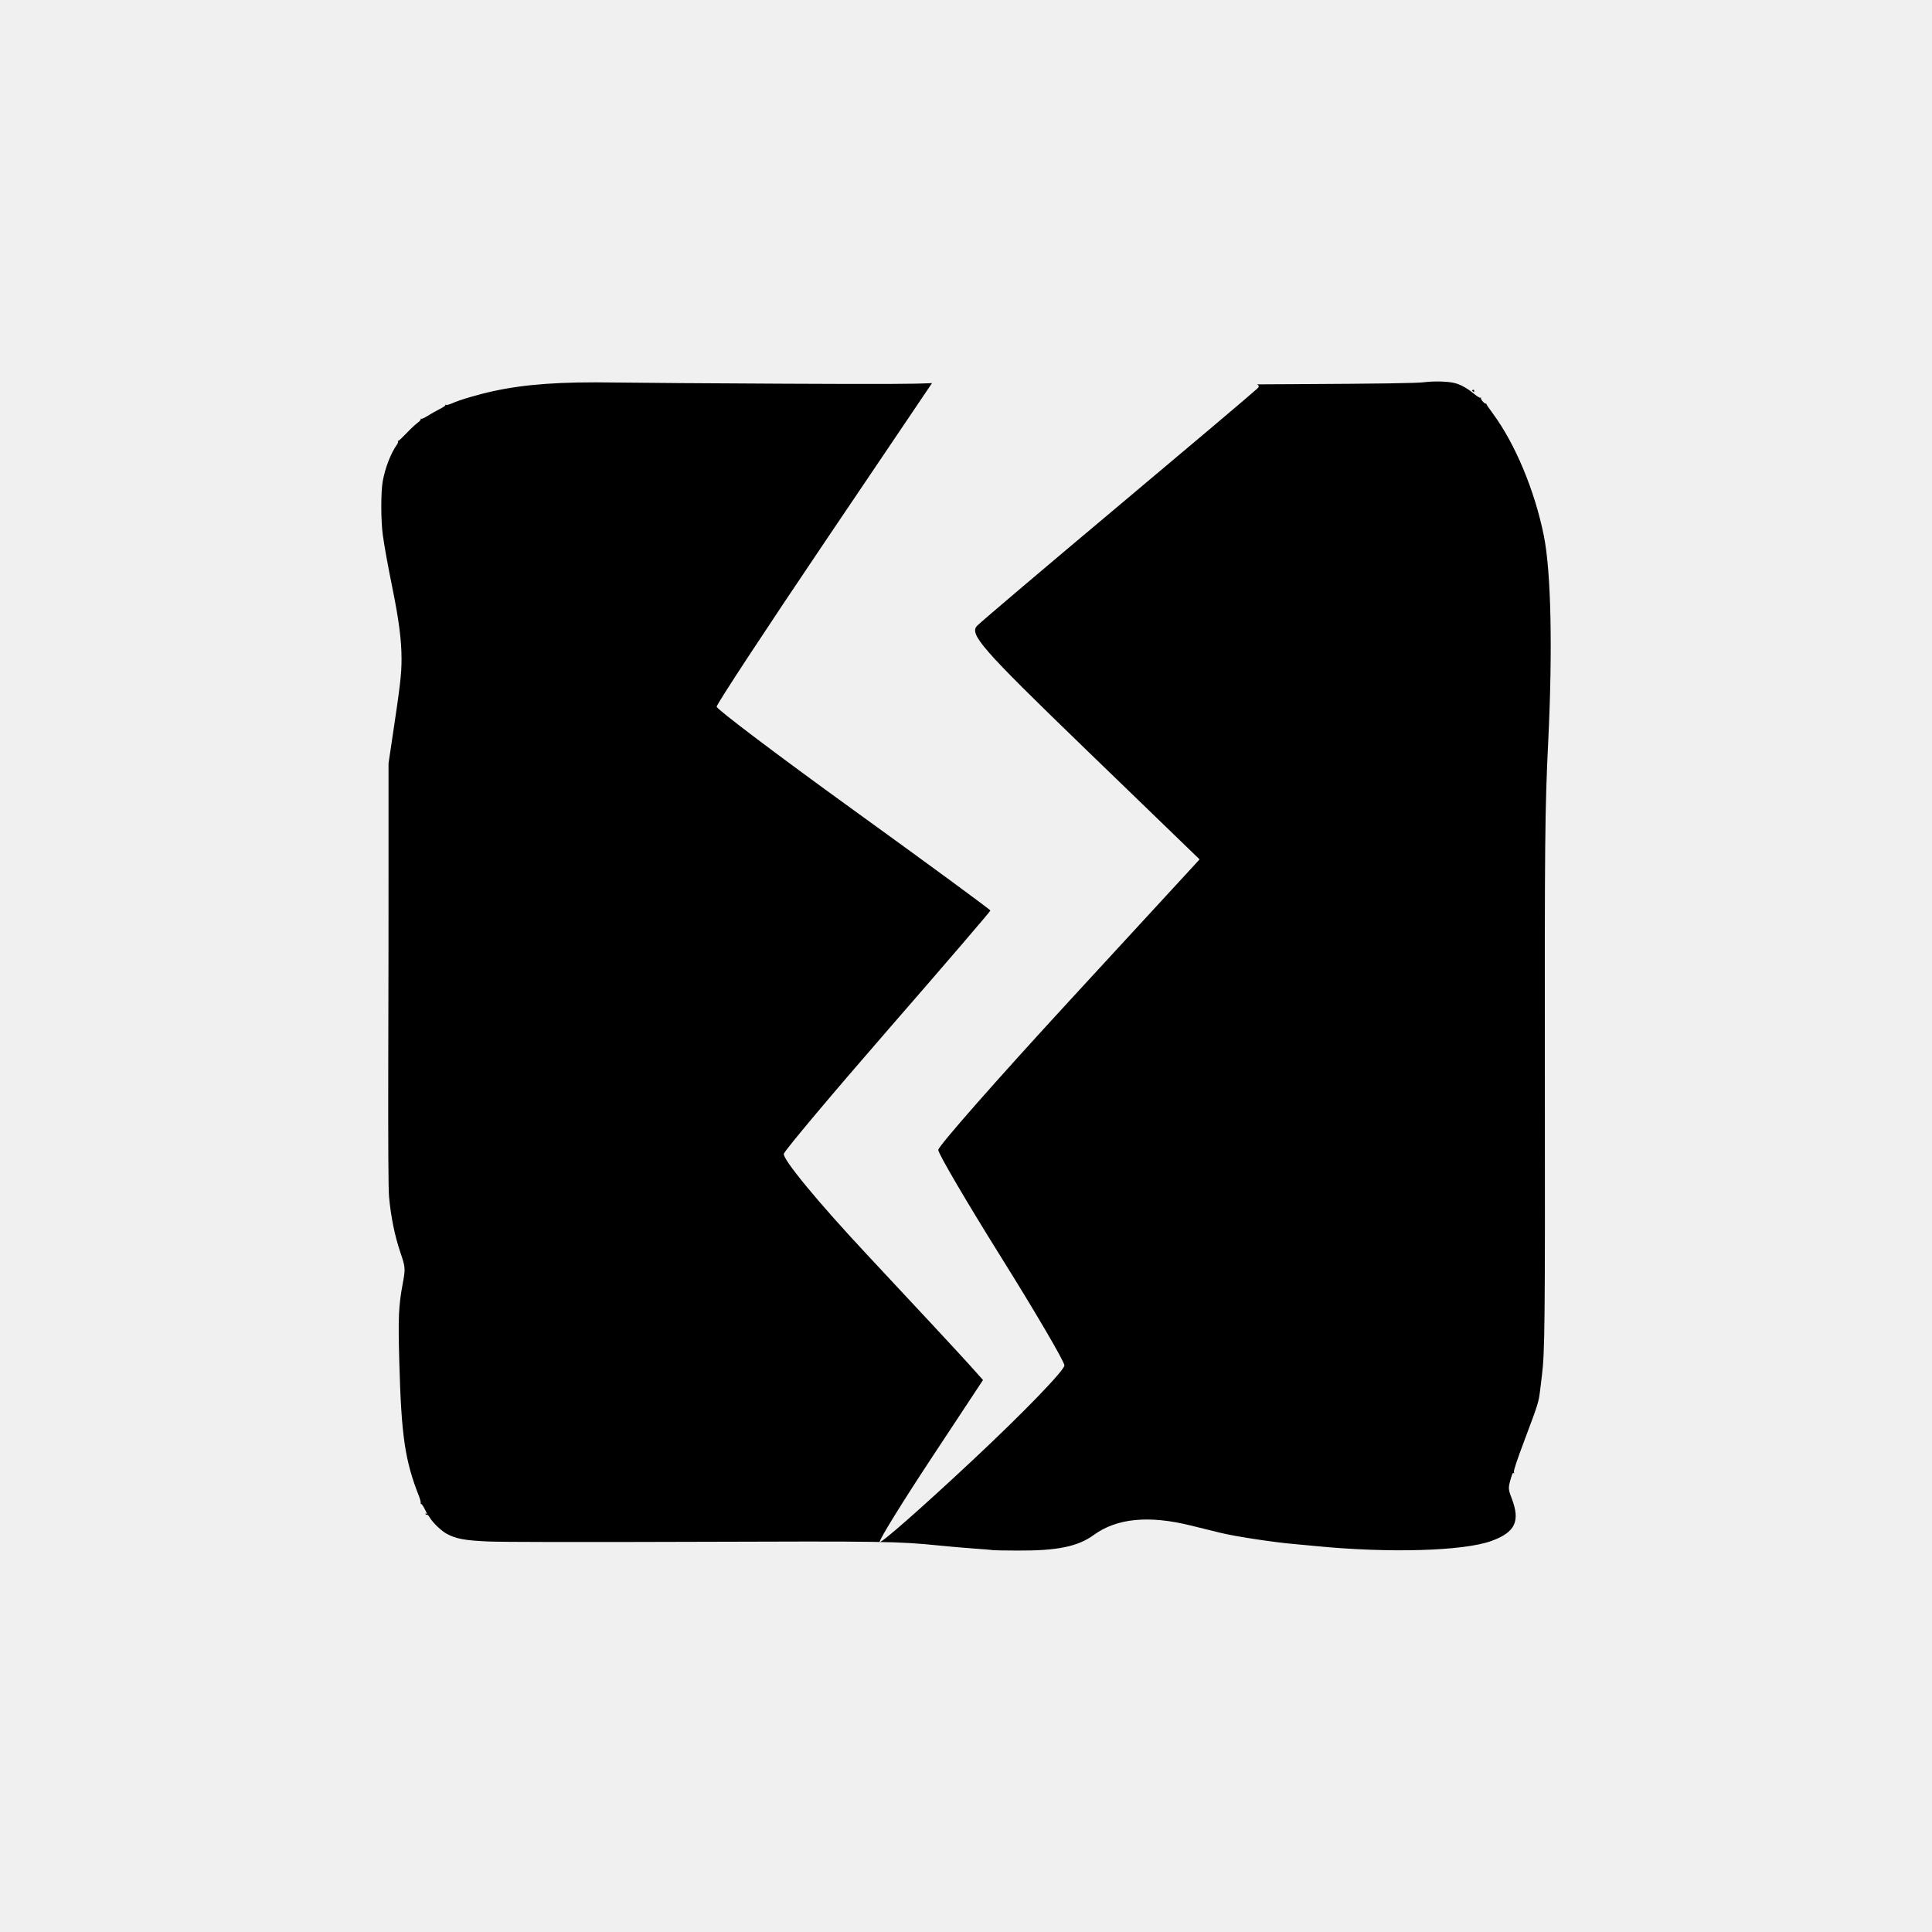
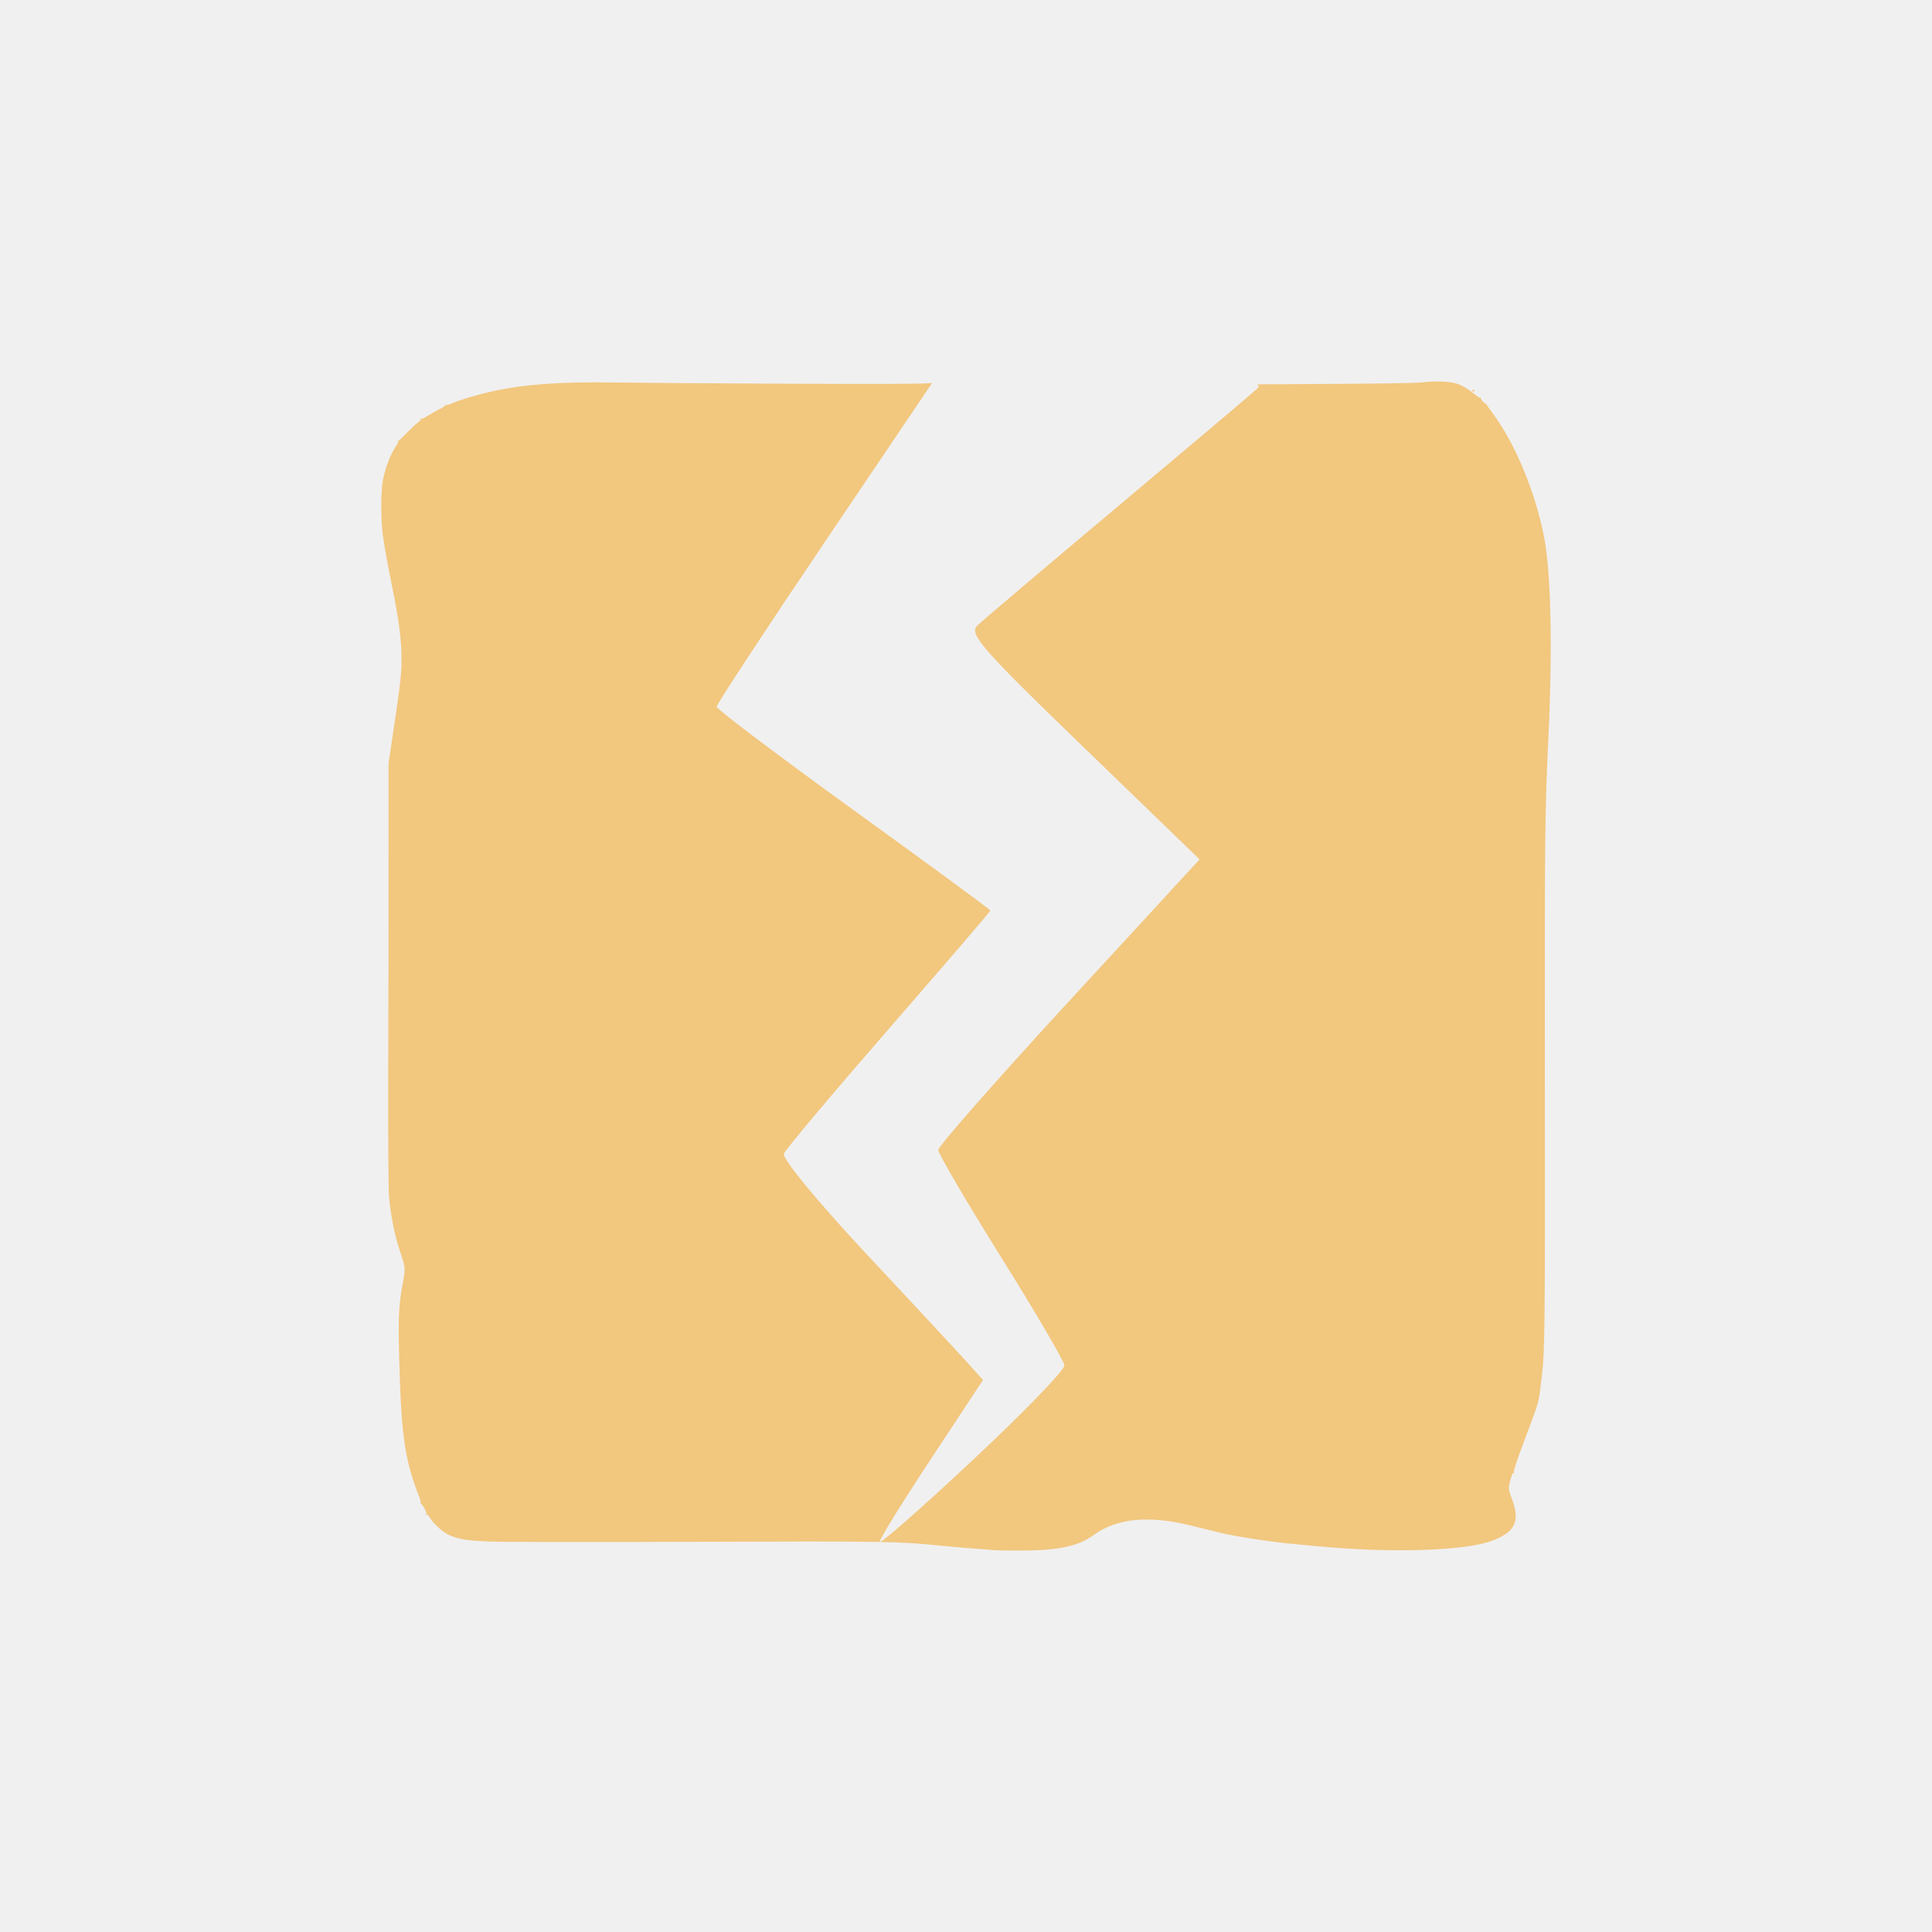
<svg xmlns="http://www.w3.org/2000/svg" width="270.934mm" height="270.933mm" viewBox="0 0 270.934 270.933" version="1.1" id="svg1" xml:space="preserve">
  <defs id="defs1" />
  <g id="layer1" transform="translate(4507.838,2753.416)">
-     <rect style="opacity:0;fill:#000000;stroke:#ffffff;stroke-width:0" id="rect1-8-0" width="270.933" height="270.933" x="-4507.838" y="-2753.416" />
-     <path id="path5-4-1-1" style="fill:#000000;stroke-width:3.243" d="m -4306.871,-2699.912 c -0.44,0.016 -0.881,0.05 -1.302,0.102 -1.071,0.131 -6.013,0.203 -18.43,0.268 -1.843,0.01 -3.487,0.018 -4.954,0.026 0.325,0.157 0.295,0.35 0.043,0.586 -0.736,0.687 -9.564,8.147 -19.617,16.579 -10.053,8.432 -18.895,15.928 -19.649,16.66 -1.21,1.174 0.538,3.176 14.898,17.061 l 16.269,15.73 -18.325,19.906 c -10.079,10.948 -18.325,20.325 -18.325,20.837 0,0.512 3.953,7.259 8.783,14.993 4.831,7.734 8.84,14.579 8.911,15.211 0.07,0.632 -5.733,6.632 -12.896,13.334 -7.163,6.702 -13.018,11.843 -13.01,11.424 0,-0.418 3.27,-5.696 7.251,-11.728 l 7.238,-10.968 -2.046,-2.285 c -1.126,-1.257 -7.52,-8.137 -14.211,-15.29 -6.904,-7.382 -11.95,-13.507 -11.669,-14.166 0.272,-0.639 6.9,-8.522 14.728,-17.518 7.828,-8.996 14.233,-16.457 14.233,-16.579 0,-0.122 -8.636,-6.462 -19.192,-14.089 -10.556,-7.627 -19.195,-14.149 -19.198,-14.494 0,-0.346 6.867,-10.807 15.265,-23.248 l 14.941,-22.132 c -2.771,0.139 -6.747,0.149 -20.746,0.085 -10.087,-0.047 -20.766,-0.122 -23.73,-0.168 -7.595,-0.12 -12.527,0.23 -17.038,1.208 -2.12,0.459 -4.756,1.238 -5.772,1.704 -0.36,0.164 -0.737,0.264 -0.838,0.224 -0.116,-0.044 -0.154,-0.024 -0.116,0.04 0.037,0.064 -0.334,0.314 -0.825,0.558 -0.491,0.243 -1.243,0.67 -1.672,0.944 -0.429,0.276 -0.844,0.459 -0.919,0.41 -0.038,-0.022 -0.062,-0.03 -0.074,-0.025 -7e-4,3e-4 0,0 0,0 -8e-4,9e-4 0,0 0,0 0,0.012 0,0.037 0.025,0.072 0.047,0.08 -0.151,0.31 -0.437,0.514 -0.288,0.203 -0.99,0.862 -1.562,1.466 -0.571,0.604 -1.089,1.096 -1.149,1.062 -0.066,-0.019 -0.074,0.023 -0.034,0.094 0.041,0.071 -0.034,0.28 -0.166,0.464 -0.827,1.15 -1.631,3.215 -1.965,5.046 -0.289,1.502 -0.28,5.574 0,7.612 0.218,1.583 0.708,4.293 1.333,7.365 0.913,4.491 1.291,7.363 1.291,9.985 0.01,2.144 -0.179,3.706 -1.387,11.755 l -0.436,2.904 v 12.535 c 0,6.894 0,20.214 -0.038,29.601 -0.023,11.188 0.014,17.603 0.109,18.625 0.257,2.837 0.802,5.515 1.599,7.861 0.697,2.051 0.712,2.245 0.325,4.32 -0.587,3.157 -0.657,4.751 -0.484,11.047 0.285,10.363 0.788,13.778 2.767,18.808 0.175,0.451 0.28,0.897 0.229,0.992 -0.019,0.05 -0.026,0.082 -0.02,0.092 l 7e-4,6e-4 6e-4,7e-4 6e-4,6e-4 6e-4,7e-4 c 3e-4,1e-4 0,4e-4 0,6e-4 0.01,9e-4 0.024,-0.01 0.048,-0.031 0.061,-0.059 0.28,0.222 0.487,0.624 0.421,0.821 0.443,0.888 0.223,0.744 -0.042,-0.028 -0.07,-0.039 -0.082,-0.033 -0.013,0.01 -0.01,0.042 0.026,0.098 0.05,0.091 0.146,0.131 0.208,0.091 0.062,-0.041 0.237,0.138 0.388,0.399 0.413,0.712 1.613,1.861 2.37,2.27 1.32,0.712 2.527,0.934 5.828,1.082 1.855,0.08 13.208,0.1 28.809,0.046 26.924,-0.091 28.59,-0.066 34.398,0.517 1.464,0.147 3.68,0.342 4.924,0.428 1.244,0.09 2.384,0.171 2.528,0.205 l -0.01,0.015 c 0.146,0.024 1.743,0.061 3.548,0.061 5.588,0.033 8.473,-0.556 10.712,-2.185 3.232,-2.352 7.715,-2.789 13.618,-1.326 0.988,0.246 2.008,0.496 2.262,0.557 0.256,0.061 1.124,0.273 1.929,0.474 2.031,0.503 7.572,1.342 10.379,1.573 0.439,0.033 1.756,0.158 2.927,0.274 10.211,1.01 20.712,0.71 24.627,-0.705 3.374,-1.22 4.111,-2.765 2.862,-6.009 -0.485,-1.263 -0.493,-1.431 -0.126,-2.718 0.204,-0.714 0.32,-0.938 0.408,-0.801 0.033,0.05 0.055,0.076 0.067,0.076 h 6e-4 6e-4 6e-4 l 6e-4,-6e-4 h 7e-4 7e-4 l 6e-4,-6e-4 6e-4,-6e-4 v -8e-4 c 0.011,-0.014 5e-4,-0.082 -0.032,-0.204 -0.061,-0.229 0.398,-1.605 1.58,-4.745 1.797,-4.774 1.885,-5.056 2.083,-6.674 0.072,-0.592 0.189,-1.543 0.258,-2.112 0.416,-3.337 0.449,-7.329 0.416,-40.958 -0.033,-34.174 0.01,-38.51 0.469,-47.943 0.634,-13.016 0.405,-23.81 -0.61,-28.872 -1.265,-6.307 -4.02,-12.913 -7.151,-17.149 -0.493,-0.667 -0.899,-1.262 -0.899,-1.319 0,-0.072 -0.045,-0.105 -0.092,-0.071 -0.159,0.063 -0.77,-0.639 -0.685,-0.786 0.021,-0.037 0.027,-0.061 0.022,-0.072 0,0 0,0 -0.01,0 -0.012,0 -0.037,0 -0.071,0.026 -0.076,0.05 -0.43,-0.154 -0.786,-0.452 -0.875,-0.734 -1.735,-1.249 -2.522,-1.513 -0.715,-0.241 -2.024,-0.349 -3.344,-0.3 z m 5.652,1.157 c -0.023,1e-4 -0.048,0.01 -0.074,0.016 -0.145,0.063 -0.145,0.1 0,0.198 0.097,0.063 0.189,0.119 0.189,0.119 v -0.197 c 0,-0.09 -0.046,-0.136 -0.115,-0.136 z" />
+     <rect style="opacity:0;fill:#f2c77e;stroke:#f7e7c8;stroke-width:0" id="rect1-8-0" width="270.933" height="270.933" x="-4507.838" y="-2753.416" />
+     <path id="path5-4-1-1" style="fill:#f2c77e;stroke-width:3.243" d="m -4306.871,-2699.912 c -0.44,0.016 -0.881,0.05 -1.302,0.102 -1.071,0.131 -6.013,0.203 -18.43,0.268 -1.843,0.01 -3.487,0.018 -4.954,0.026 0.325,0.157 0.295,0.35 0.043,0.586 -0.736,0.687 -9.564,8.147 -19.617,16.579 -10.053,8.432 -18.895,15.928 -19.649,16.66 -1.21,1.174 0.538,3.176 14.898,17.061 l 16.269,15.73 -18.325,19.906 c -10.079,10.948 -18.325,20.325 -18.325,20.837 0,0.512 3.953,7.259 8.783,14.993 4.831,7.734 8.84,14.579 8.911,15.211 0.07,0.632 -5.733,6.632 -12.896,13.334 -7.163,6.702 -13.018,11.843 -13.01,11.424 0,-0.418 3.27,-5.696 7.251,-11.728 l 7.238,-10.968 -2.046,-2.285 c -1.126,-1.257 -7.52,-8.137 -14.211,-15.29 -6.904,-7.382 -11.95,-13.507 -11.669,-14.166 0.272,-0.639 6.9,-8.522 14.728,-17.518 7.828,-8.996 14.233,-16.457 14.233,-16.579 0,-0.122 -8.636,-6.462 -19.192,-14.089 -10.556,-7.627 -19.195,-14.149 -19.198,-14.494 0,-0.346 6.867,-10.807 15.265,-23.248 l 14.941,-22.132 c -2.771,0.139 -6.747,0.149 -20.746,0.085 -10.087,-0.047 -20.766,-0.122 -23.73,-0.168 -7.595,-0.12 -12.527,0.23 -17.038,1.208 -2.12,0.459 -4.756,1.238 -5.772,1.704 -0.36,0.164 -0.737,0.264 -0.838,0.224 -0.116,-0.044 -0.154,-0.024 -0.116,0.04 0.037,0.064 -0.334,0.314 -0.825,0.558 -0.491,0.243 -1.243,0.67 -1.672,0.944 -0.429,0.276 -0.844,0.459 -0.919,0.41 -0.038,-0.022 -0.062,-0.03 -0.074,-0.025 -7e-4,3e-4 0,0 0,0 -8e-4,9e-4 0,0 0,0 0,0.012 0,0.037 0.025,0.072 0.047,0.08 -0.151,0.31 -0.437,0.514 -0.288,0.203 -0.99,0.862 -1.562,1.466 -0.571,0.604 -1.089,1.096 -1.149,1.062 -0.066,-0.019 -0.074,0.023 -0.034,0.094 0.041,0.071 -0.034,0.28 -0.166,0.464 -0.827,1.15 -1.631,3.215 -1.965,5.046 -0.289,1.502 -0.28,5.574 0,7.612 0.218,1.583 0.708,4.293 1.333,7.365 0.913,4.491 1.291,7.363 1.291,9.985 0.01,2.144 -0.179,3.706 -1.387,11.755 l -0.436,2.904 v 12.535 c 0,6.894 0,20.214 -0.038,29.601 -0.023,11.188 0.014,17.603 0.109,18.625 0.257,2.837 0.802,5.515 1.599,7.861 0.697,2.051 0.712,2.245 0.325,4.32 -0.587,3.157 -0.657,4.751 -0.484,11.047 0.285,10.363 0.788,13.778 2.767,18.808 0.175,0.451 0.28,0.897 0.229,0.992 -0.019,0.05 -0.026,0.082 -0.02,0.092 l 7e-4,6e-4 6e-4,7e-4 6e-4,6e-4 6e-4,7e-4 c 3e-4,1e-4 0,4e-4 0,6e-4 0.01,9e-4 0.024,-0.01 0.048,-0.031 0.061,-0.059 0.28,0.222 0.487,0.624 0.421,0.821 0.443,0.888 0.223,0.744 -0.042,-0.028 -0.07,-0.039 -0.082,-0.033 -0.013,0.01 -0.01,0.042 0.026,0.098 0.05,0.091 0.146,0.131 0.208,0.091 0.062,-0.041 0.237,0.138 0.388,0.399 0.413,0.712 1.613,1.861 2.37,2.27 1.32,0.712 2.527,0.934 5.828,1.082 1.855,0.08 13.208,0.1 28.809,0.046 26.924,-0.091 28.59,-0.066 34.398,0.517 1.464,0.147 3.68,0.342 4.924,0.428 1.244,0.09 2.384,0.171 2.528,0.205 l -0.01,0.015 c 0.146,0.024 1.743,0.061 3.548,0.061 5.588,0.033 8.473,-0.556 10.712,-2.185 3.232,-2.352 7.715,-2.789 13.618,-1.326 0.988,0.246 2.008,0.496 2.262,0.557 0.256,0.061 1.124,0.273 1.929,0.474 2.031,0.503 7.572,1.342 10.379,1.573 0.439,0.033 1.756,0.158 2.927,0.274 10.211,1.01 20.712,0.71 24.627,-0.705 3.374,-1.22 4.111,-2.765 2.862,-6.009 -0.485,-1.263 -0.493,-1.431 -0.126,-2.718 0.204,-0.714 0.32,-0.938 0.408,-0.801 0.033,0.05 0.055,0.076 0.067,0.076 h 6e-4 6e-4 6e-4 l 6e-4,-6e-4 h 7e-4 7e-4 l 6e-4,-6e-4 6e-4,-6e-4 v -8e-4 c 0.011,-0.014 5e-4,-0.082 -0.032,-0.204 -0.061,-0.229 0.398,-1.605 1.58,-4.745 1.797,-4.774 1.885,-5.056 2.083,-6.674 0.072,-0.592 0.189,-1.543 0.258,-2.112 0.416,-3.337 0.449,-7.329 0.416,-40.958 -0.033,-34.174 0.01,-38.51 0.469,-47.943 0.634,-13.016 0.405,-23.81 -0.61,-28.872 -1.265,-6.307 -4.02,-12.913 -7.151,-17.149 -0.493,-0.667 -0.899,-1.262 -0.899,-1.319 0,-0.072 -0.045,-0.105 -0.092,-0.071 -0.159,0.063 -0.77,-0.639 -0.685,-0.786 0.021,-0.037 0.027,-0.061 0.022,-0.072 0,0 0,0 -0.01,0 -0.012,0 -0.037,0 -0.071,0.026 -0.076,0.05 -0.43,-0.154 -0.786,-0.452 -0.875,-0.734 -1.735,-1.249 -2.522,-1.513 -0.715,-0.241 -2.024,-0.349 -3.344,-0.3 z m 5.652,1.157 c -0.023,1e-4 -0.048,0.01 -0.074,0.016 -0.145,0.063 -0.145,0.1 0,0.198 0.097,0.063 0.189,0.119 0.189,0.119 v -0.197 c 0,-0.09 -0.046,-0.136 -0.115,-0.136 z" />
  </g>
</svg>
